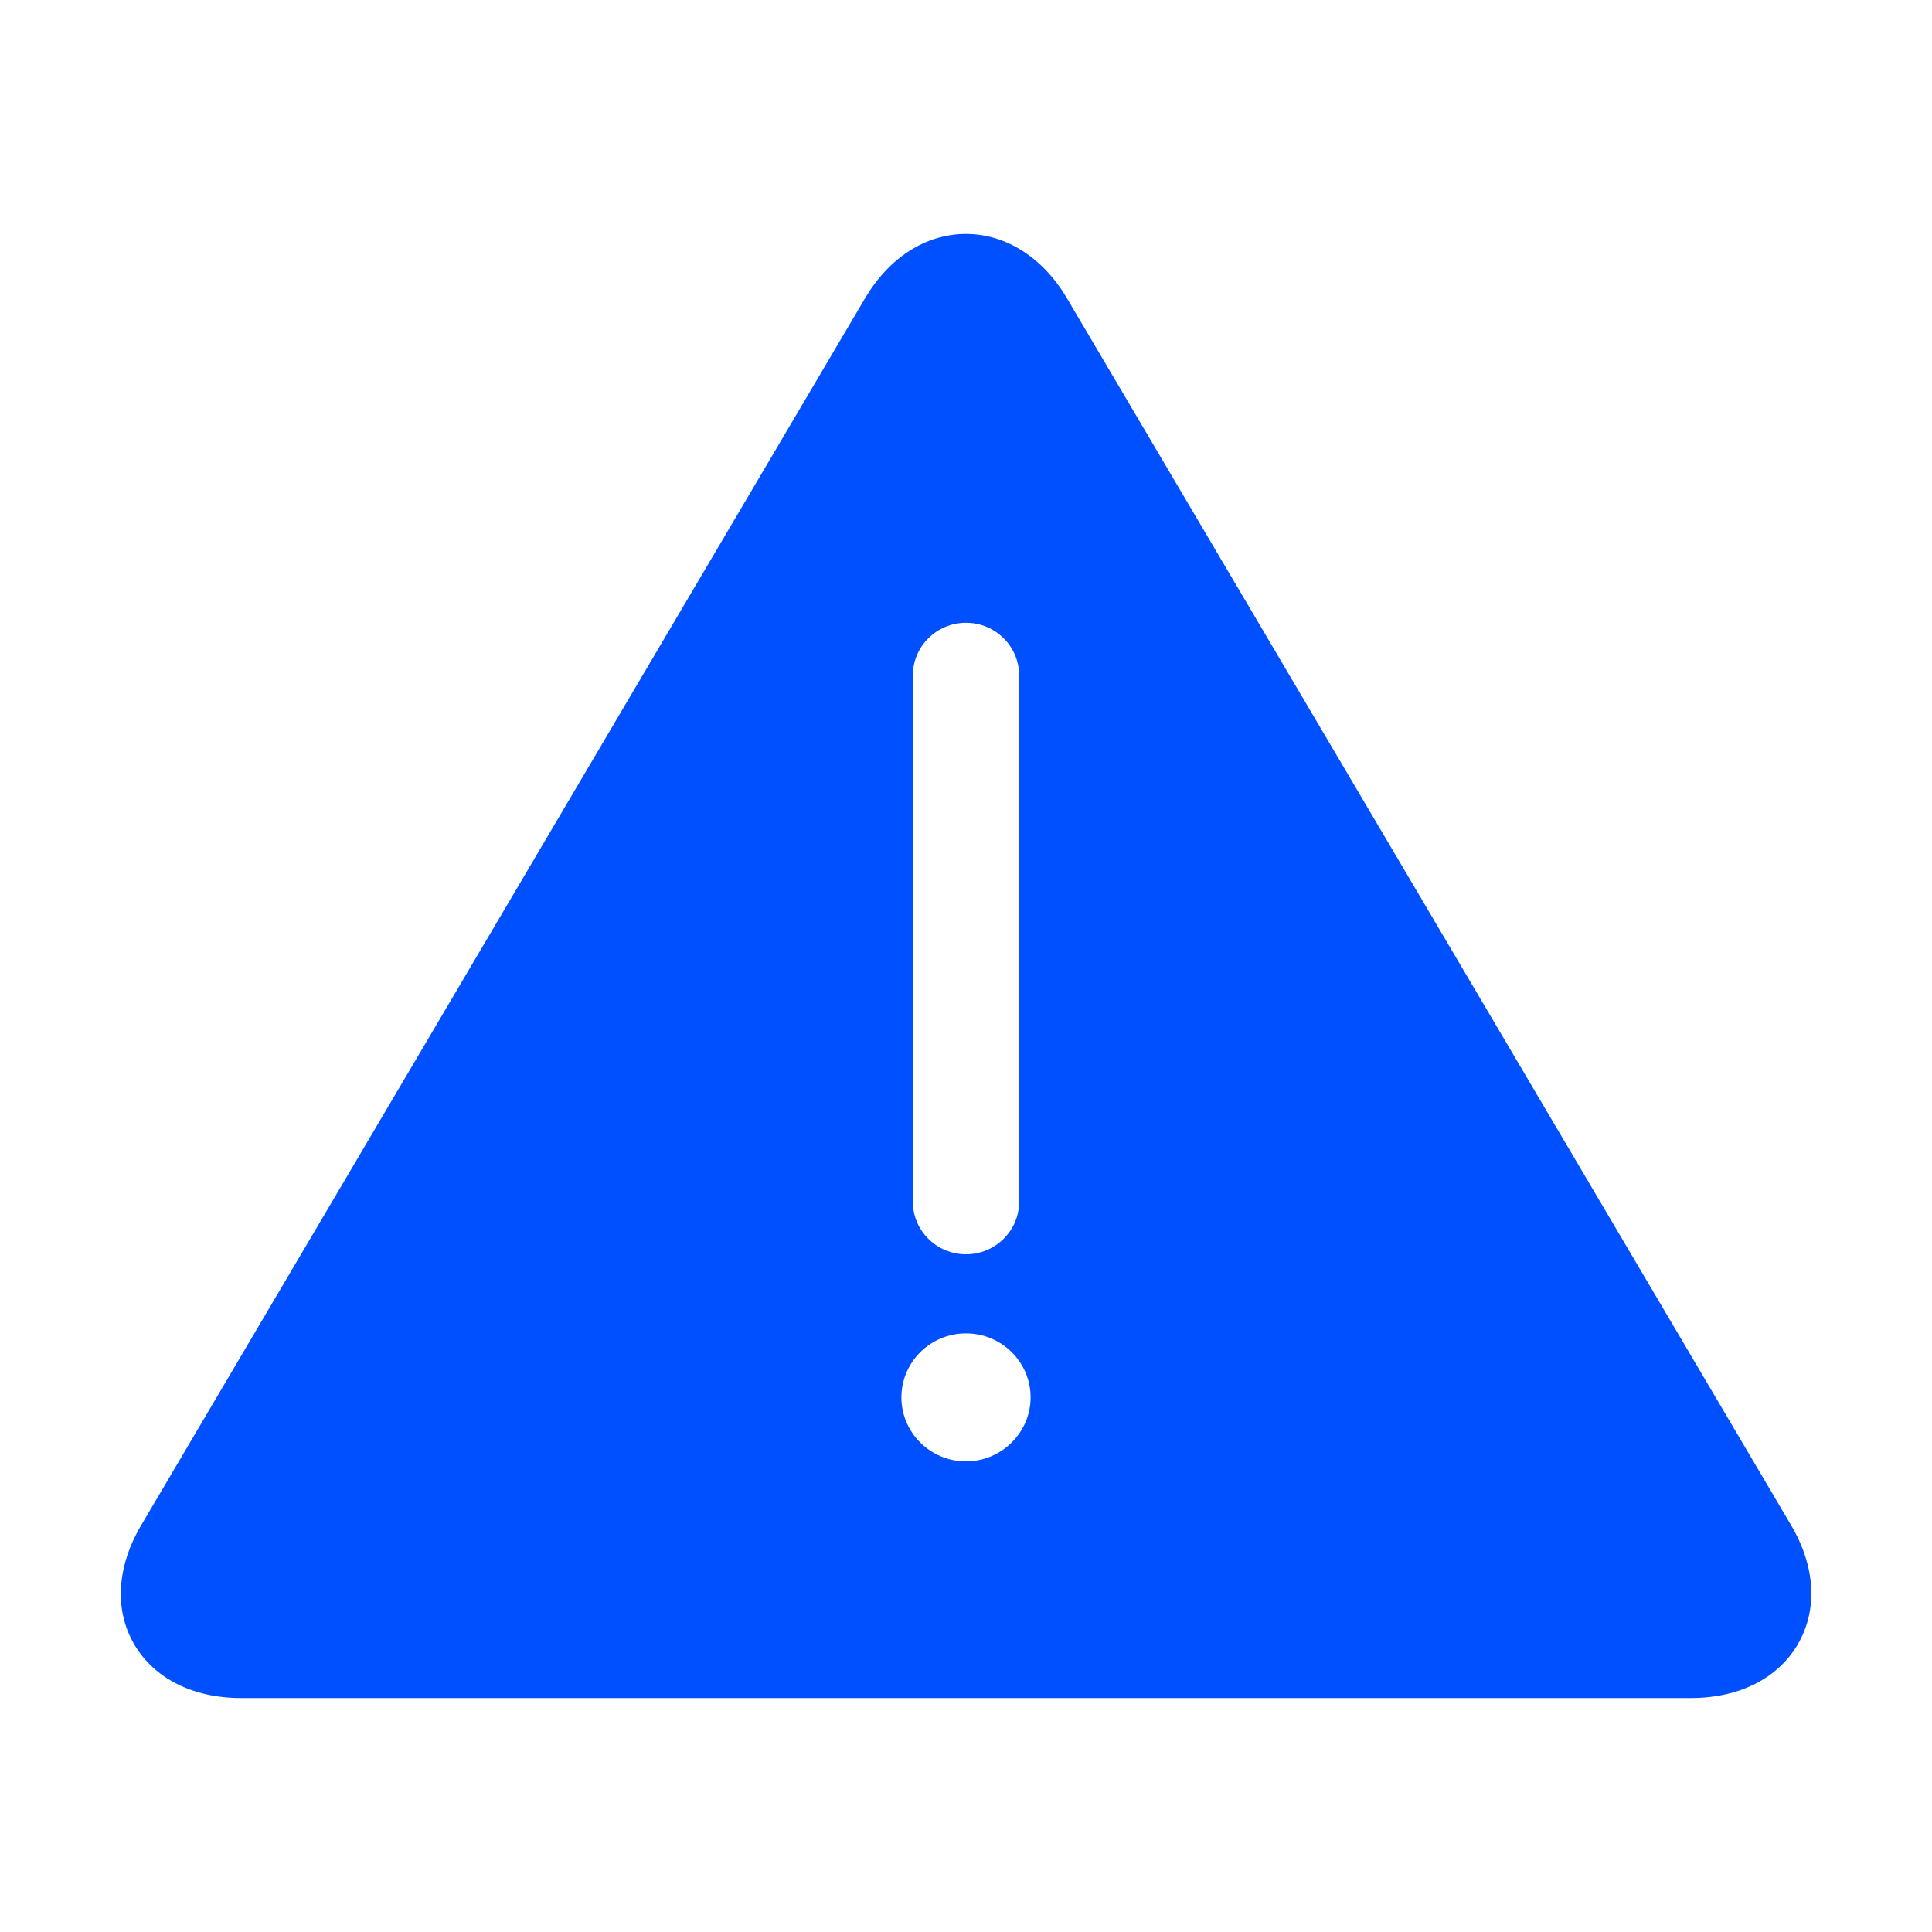
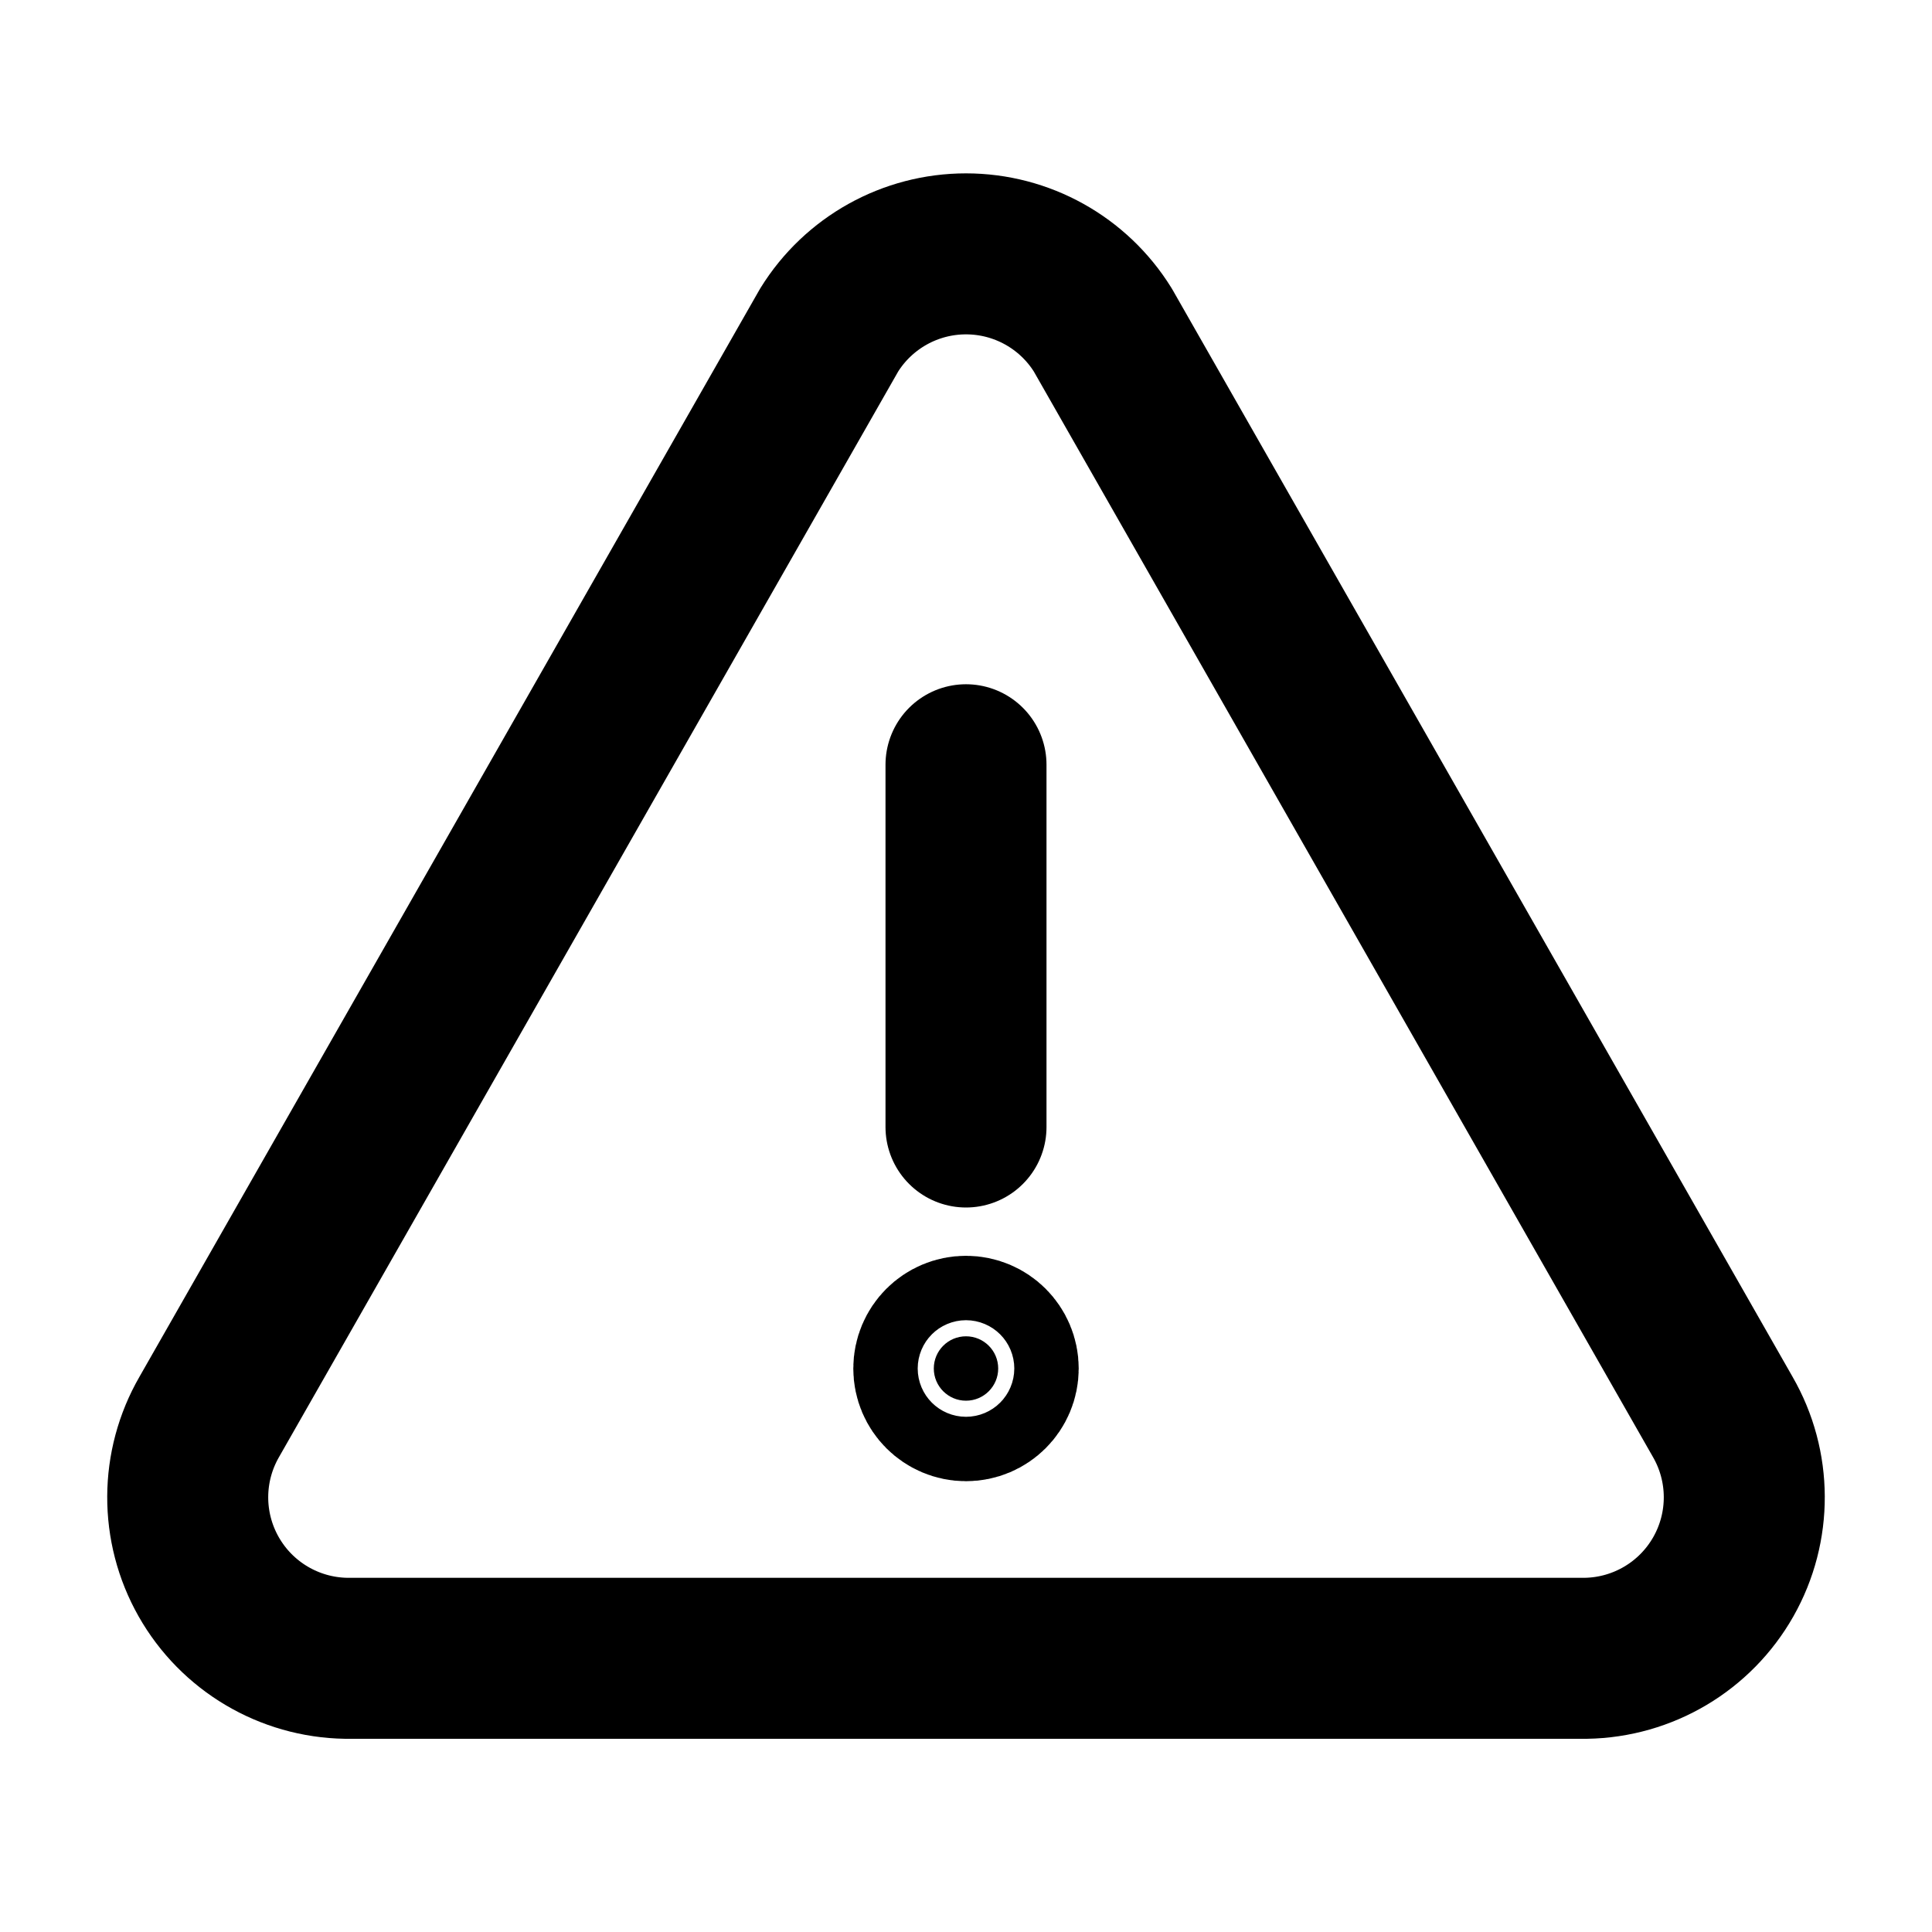
- <svg xmlns="http://www.w3.org/2000/svg" xml:space="preserve" viewBox="0 0 64 64">
-   <switch>
-     <g>
-       <path fill="#0050FF" d="M56.01 56.25H7.99c-1.6 0-2.89-.65-3.55-1.79s-.57-2.57.24-3.94L28.65 9.89c.8-1.36 2.02-2.14 3.35-2.14 1.32 0 2.55.78 3.35 2.14l23.98 40.63c.81 1.37.89 2.8.23 3.94s-1.95 1.79-3.55 1.79M33.76 39.81V22.37c0-.96-.79-1.74-1.76-1.74s-1.76.78-1.76 1.74v17.44c0 .96.79 1.74 1.76 1.74s1.76-.78 1.76-1.74m.38 6.48c0-1.17-.96-2.12-2.14-2.12s-2.14.95-2.14 2.12.96 2.12 2.14 2.12 2.14-.96 2.14-2.12" style="fill:#0050ff" />
-     </g>
-   </switch>
+ <svg xmlns="http://www.w3.org/2000/svg" viewBox="0 0 24 24" fill="none" stroke="#000" stroke-width="2" stroke-linecap="round" stroke-linejoin="round">
+   <path d="M10.3 4.1 2.6 17.6A2 2 0 0 0 4.3 20.6h15.4a2 2 0 0 0 1.7-3L13.7 4.1a2 2 0 0 0-3.4 0z" />
+   <path d="M12 9.5v4.5" />
+   <circle cx="12" cy="17" r=".4" fill="#000" />
</svg>
